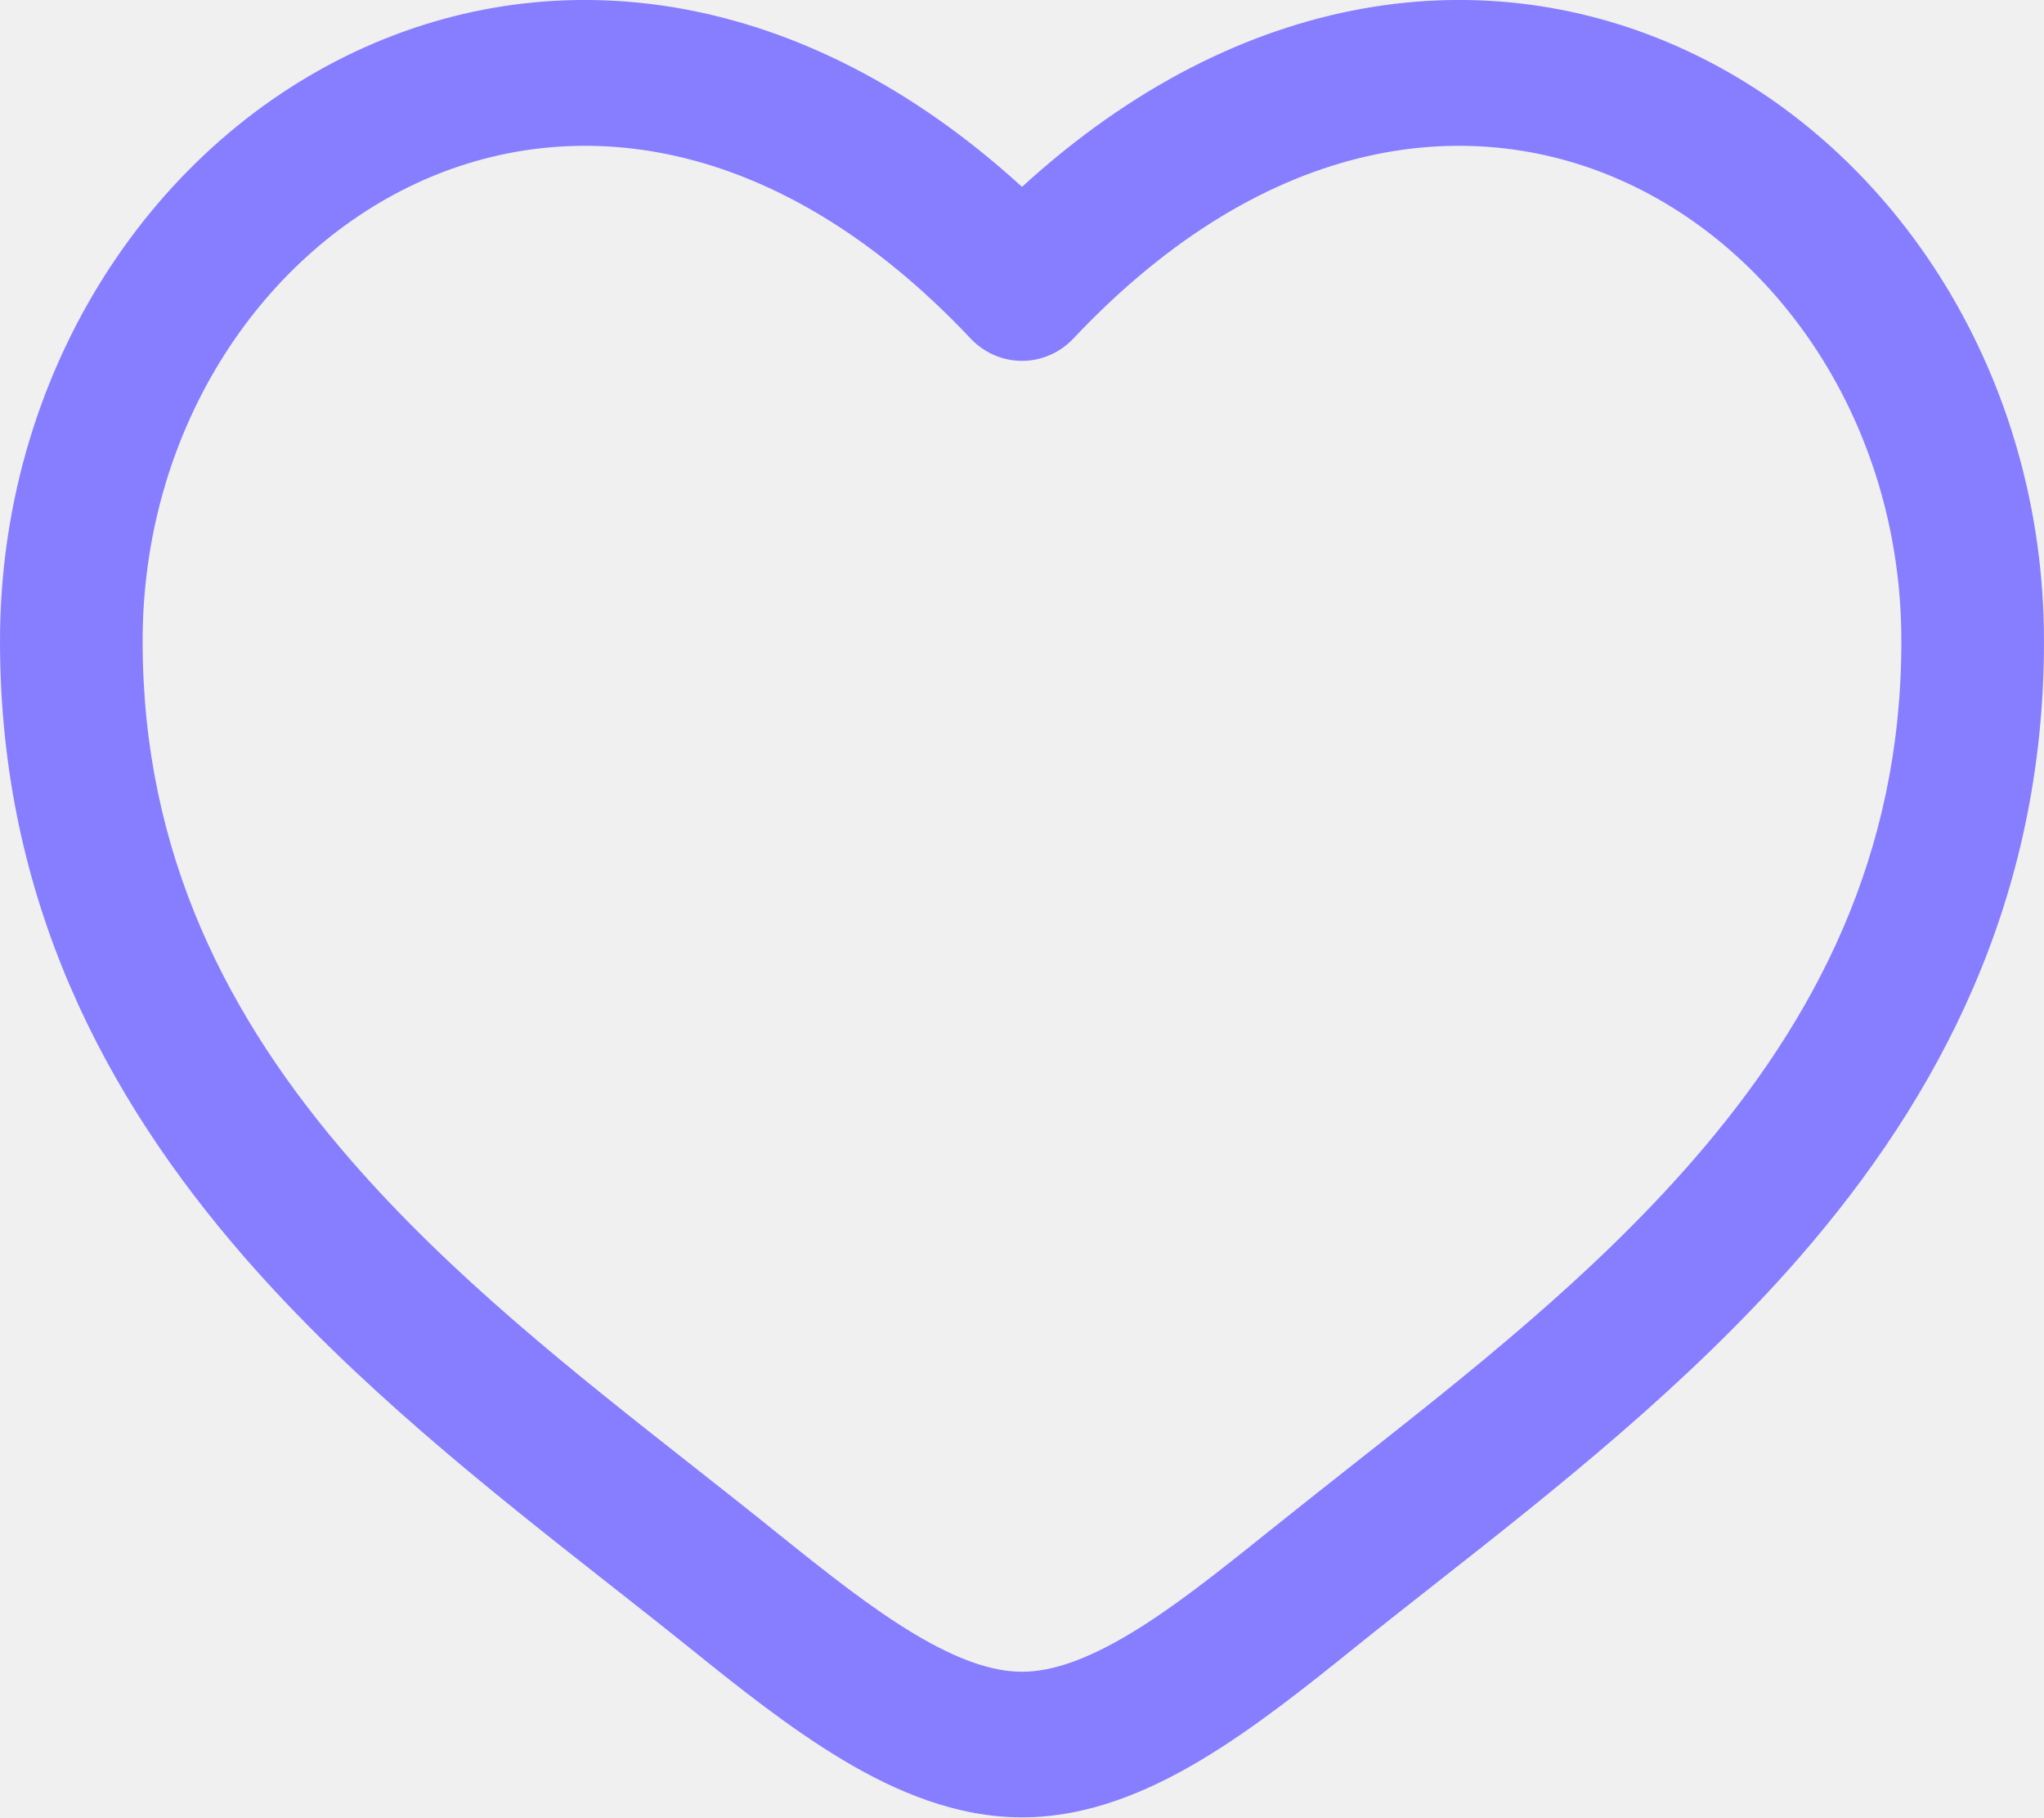
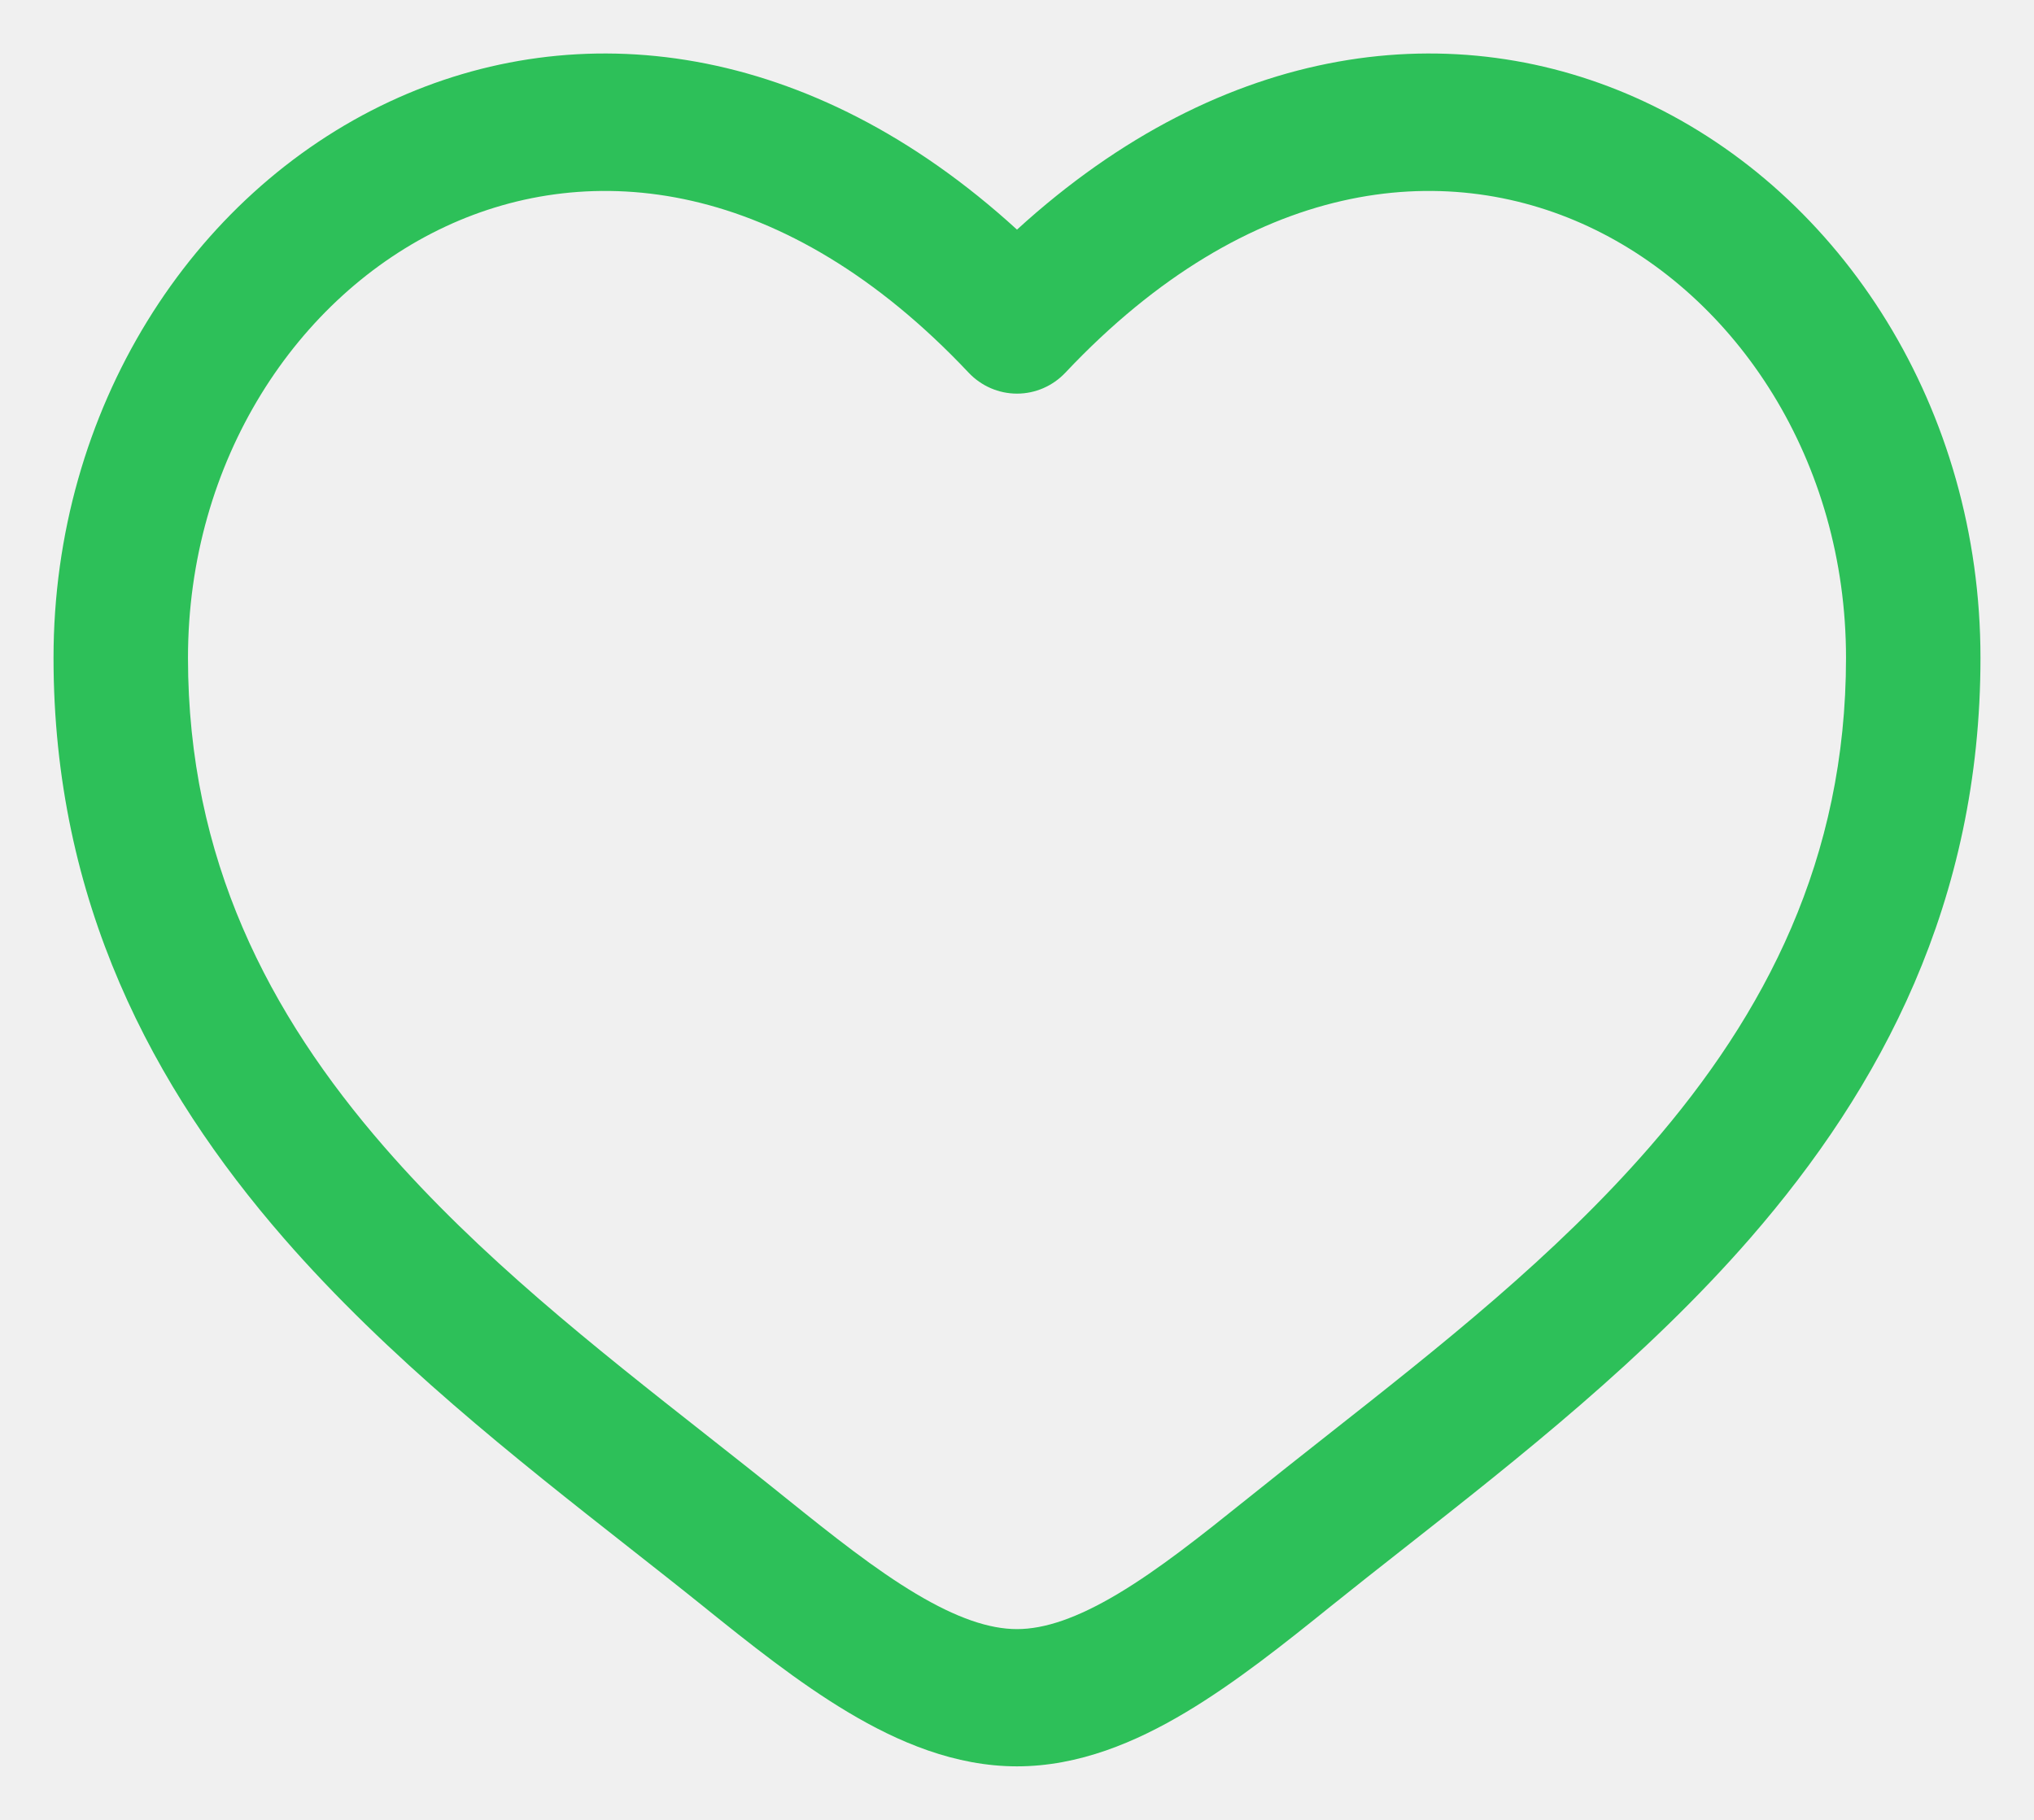
- <svg xmlns="http://www.w3.org/2000/svg" width="18" height="16" viewBox="0 0 18 16" fill="none">
-   <path fill-rule="evenodd" clip-rule="evenodd" d="M3.662 1.616C2.273 2.264 1.256 3.806 1.256 5.645C1.256 7.523 2.009 8.971 3.088 10.212C3.977 11.235 5.054 12.083 6.104 12.909C6.354 13.106 6.602 13.301 6.845 13.497C7.285 13.851 7.678 14.162 8.057 14.388C8.436 14.614 8.741 14.718 9 14.718C9.259 14.718 9.564 14.614 9.943 14.388C10.322 14.162 10.714 13.851 11.155 13.497C11.399 13.301 11.646 13.106 11.896 12.909C12.946 12.082 14.023 11.235 14.912 10.212C15.991 8.971 16.744 7.523 16.744 5.645C16.744 3.806 15.727 2.264 14.338 1.616C12.988 0.986 11.175 1.153 9.452 2.981C9.334 3.106 9.171 3.177 9 3.177C8.829 3.177 8.666 3.106 8.548 2.981C6.825 1.153 5.012 0.986 3.662 1.616ZM9 1.645C7.064 -0.123 4.897 -0.371 3.14 0.449C1.285 1.315 0 3.326 0 5.645C0 7.923 0.93 9.662 2.149 11.064C3.125 12.186 4.32 13.126 5.376 13.956C5.615 14.144 5.847 14.326 6.068 14.504C6.496 14.849 6.957 15.217 7.423 15.495C7.89 15.774 8.422 16 9 16C9.578 16 10.11 15.774 10.577 15.495C11.043 15.217 11.504 14.849 11.932 14.504C12.153 14.326 12.385 14.144 12.624 13.956C13.68 13.126 14.875 12.186 15.851 11.064C17.07 9.662 18 7.923 18 5.645C18 3.326 16.715 1.315 14.86 0.449C13.103 -0.371 10.936 -0.123 9 1.645Z" fill="#877EFF" />
+ <svg xmlns="http://www.w3.org/2000/svg" width="19" height="17" viewBox="0 0 19 17" fill="none">
+   <g clip-path="url(#clip0_53_189)">
+     <path fill-rule="evenodd" clip-rule="evenodd" d="M4.162 2.116C2.773 2.764 1.756 4.306 1.756 6.145C1.756 8.023 2.509 9.471 3.588 10.712C4.477 11.735 5.554 12.583 6.604 13.409C6.854 13.606 7.102 13.801 7.345 13.997C7.785 14.351 8.178 14.662 8.557 14.888C8.936 15.114 9.241 15.218 9.5 15.218C9.759 15.218 10.064 15.114 10.443 14.888C10.822 14.662 11.214 14.351 11.655 13.997C11.899 13.801 12.146 13.606 12.396 13.409C13.446 12.582 14.523 11.735 15.412 10.712C16.491 9.471 17.244 8.023 17.244 6.145C17.244 4.306 16.227 2.764 14.838 2.116C13.488 1.486 11.675 1.653 9.952 3.481C9.834 3.606 9.671 3.677 9.5 3.677C9.329 3.677 9.166 3.606 9.048 3.481C7.325 1.653 5.512 1.486 4.162 2.116ZM9.5 2.145C7.564 0.377 5.397 0.129 3.64 0.949C1.785 1.815 0.5 3.826 0.5 6.145C0.5 8.423 1.43 10.162 2.649 11.564C3.625 12.686 4.82 13.626 5.876 14.456C6.115 14.644 6.347 14.826 6.568 15.004C6.996 15.349 7.457 15.717 7.923 15.995C8.39 16.274 8.922 16.5 9.5 16.5C10.078 16.5 10.61 16.274 11.077 15.995C11.543 15.717 12.004 15.349 12.432 15.004C12.653 14.826 12.885 14.644 13.124 14.456C14.18 13.626 15.375 12.686 16.351 11.564C17.57 10.162 18.5 8.423 18.5 6.145C18.5 3.826 17.215 1.815 15.36 0.949C13.603 0.129 11.436 0.377 9.5 2.145Z" fill="#2DC059" />
+   </g>
+   <defs>
+     <clipPath id="clip0_53_189">
+       <rect width="18" height="16" fill="white" transform="translate(0.5 0.5)" />
+     </clipPath>
+   </defs>
</svg>
